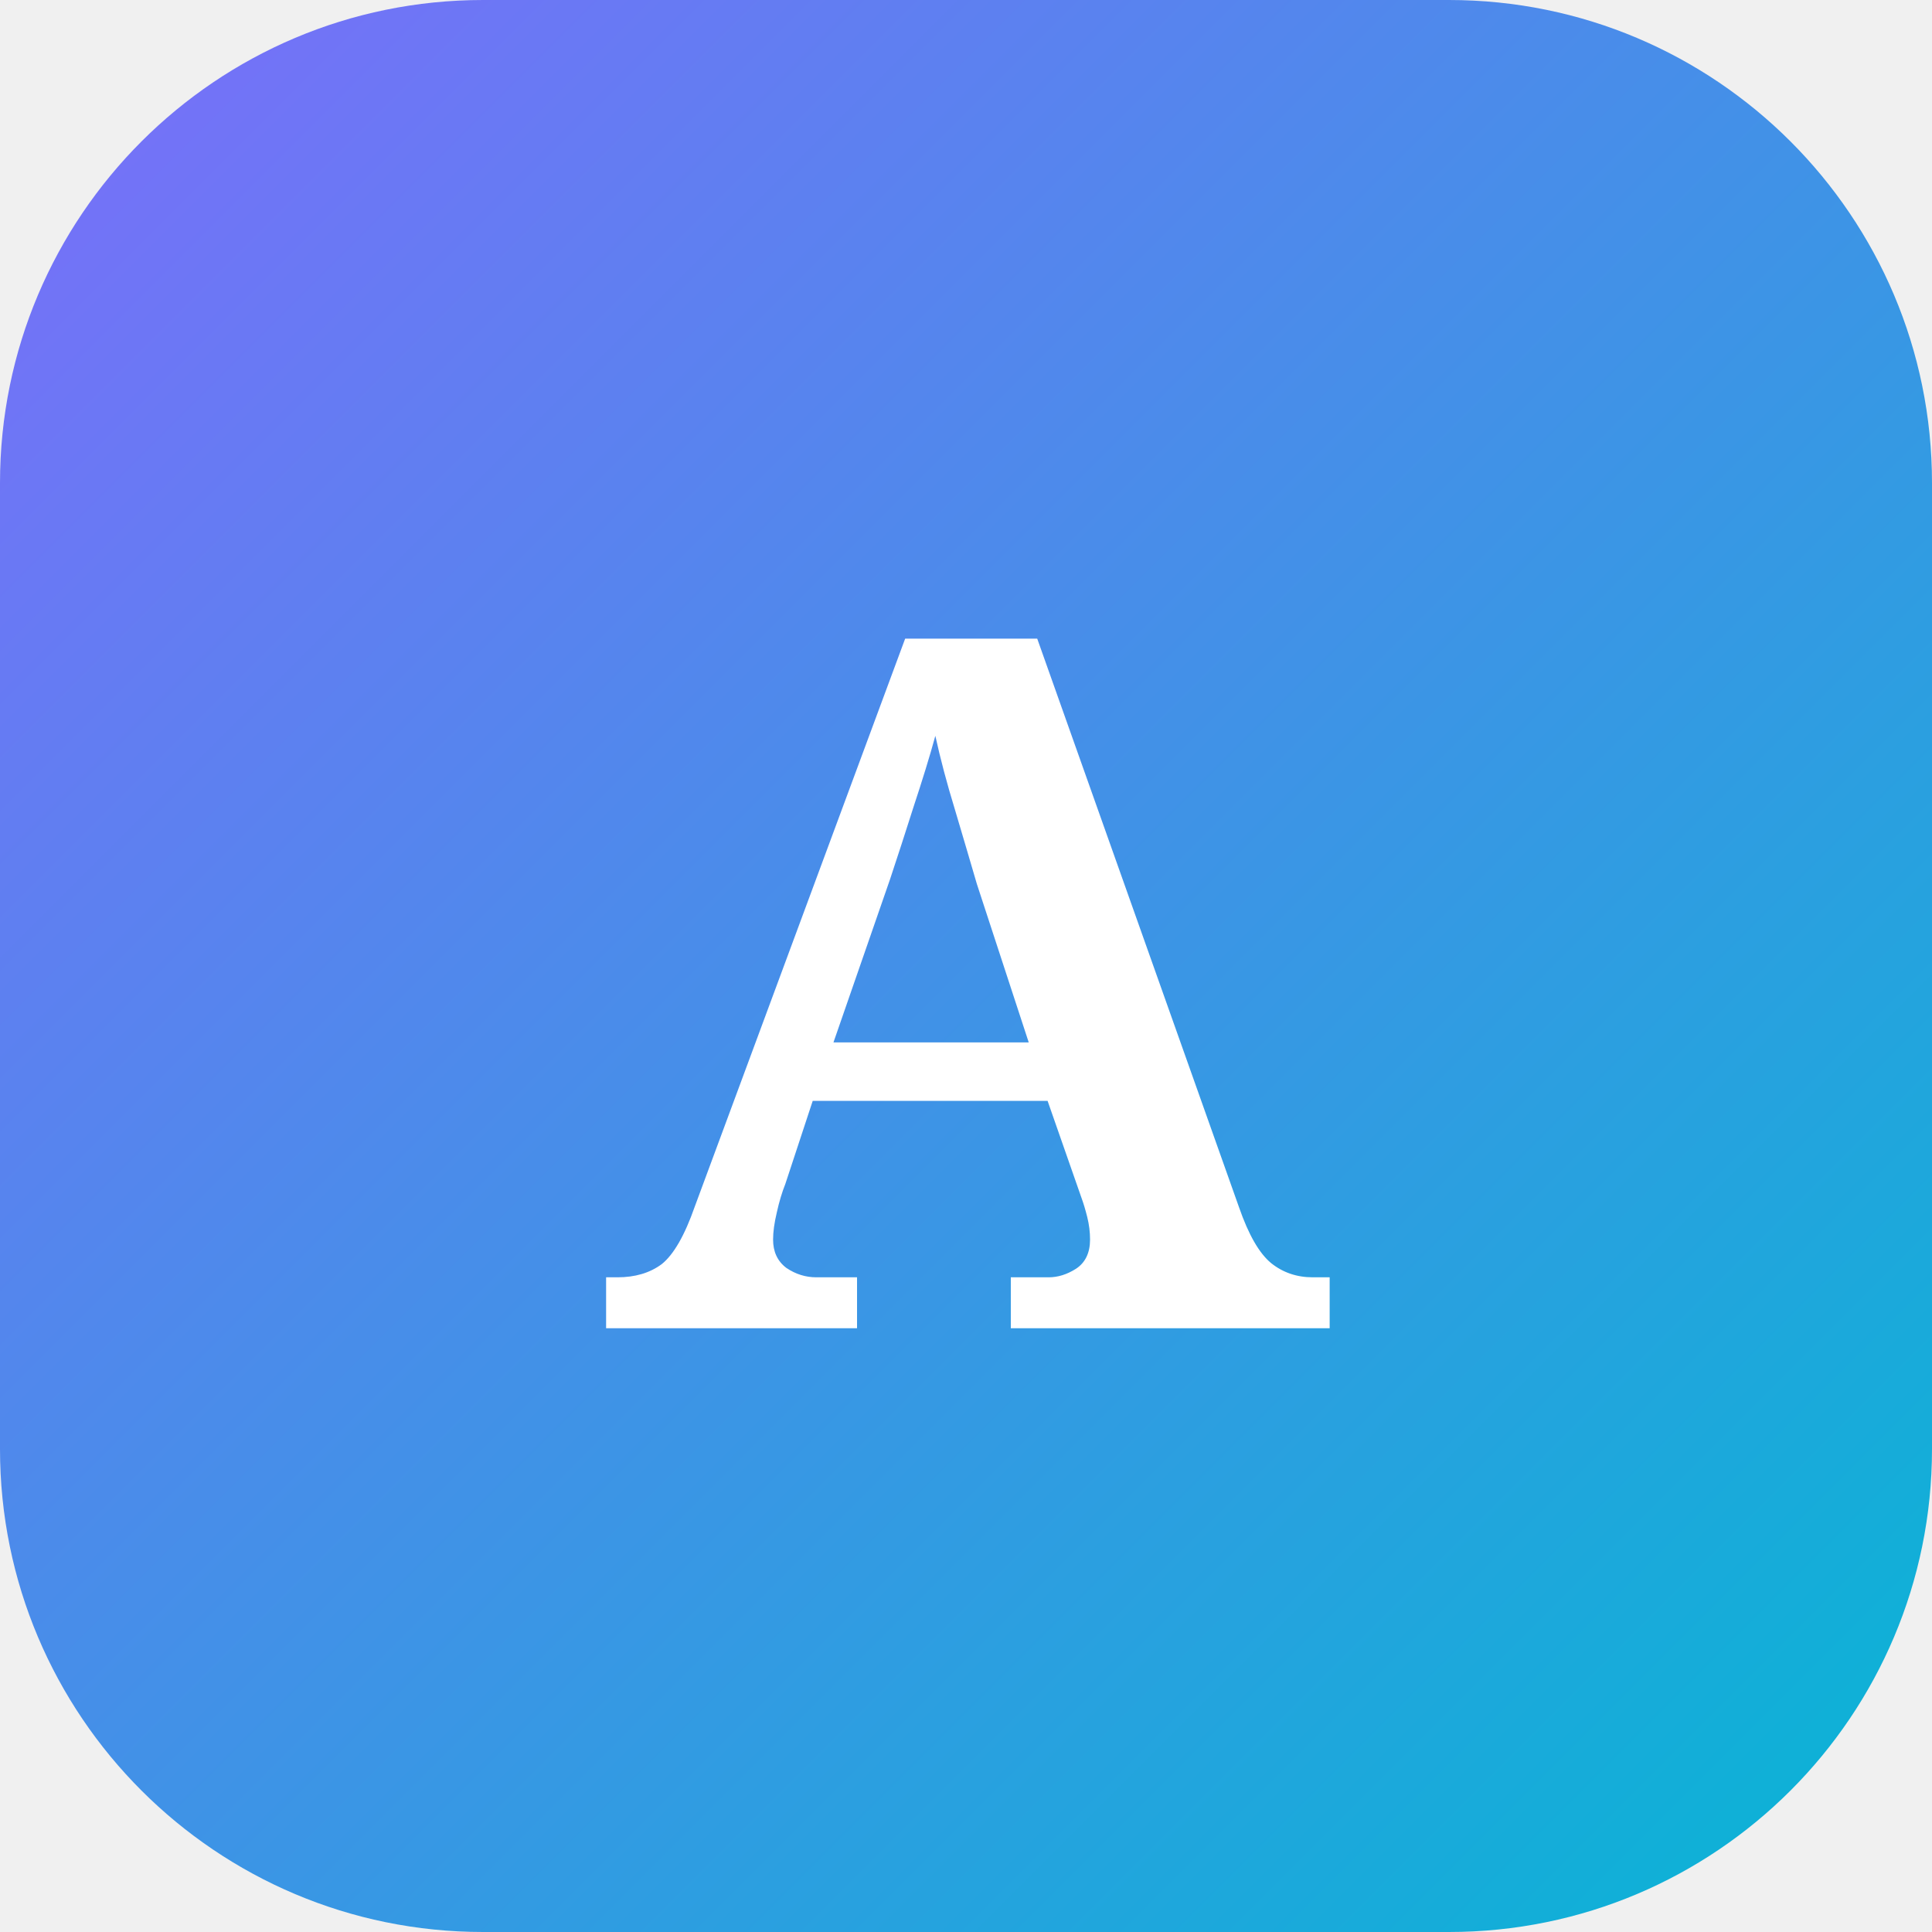
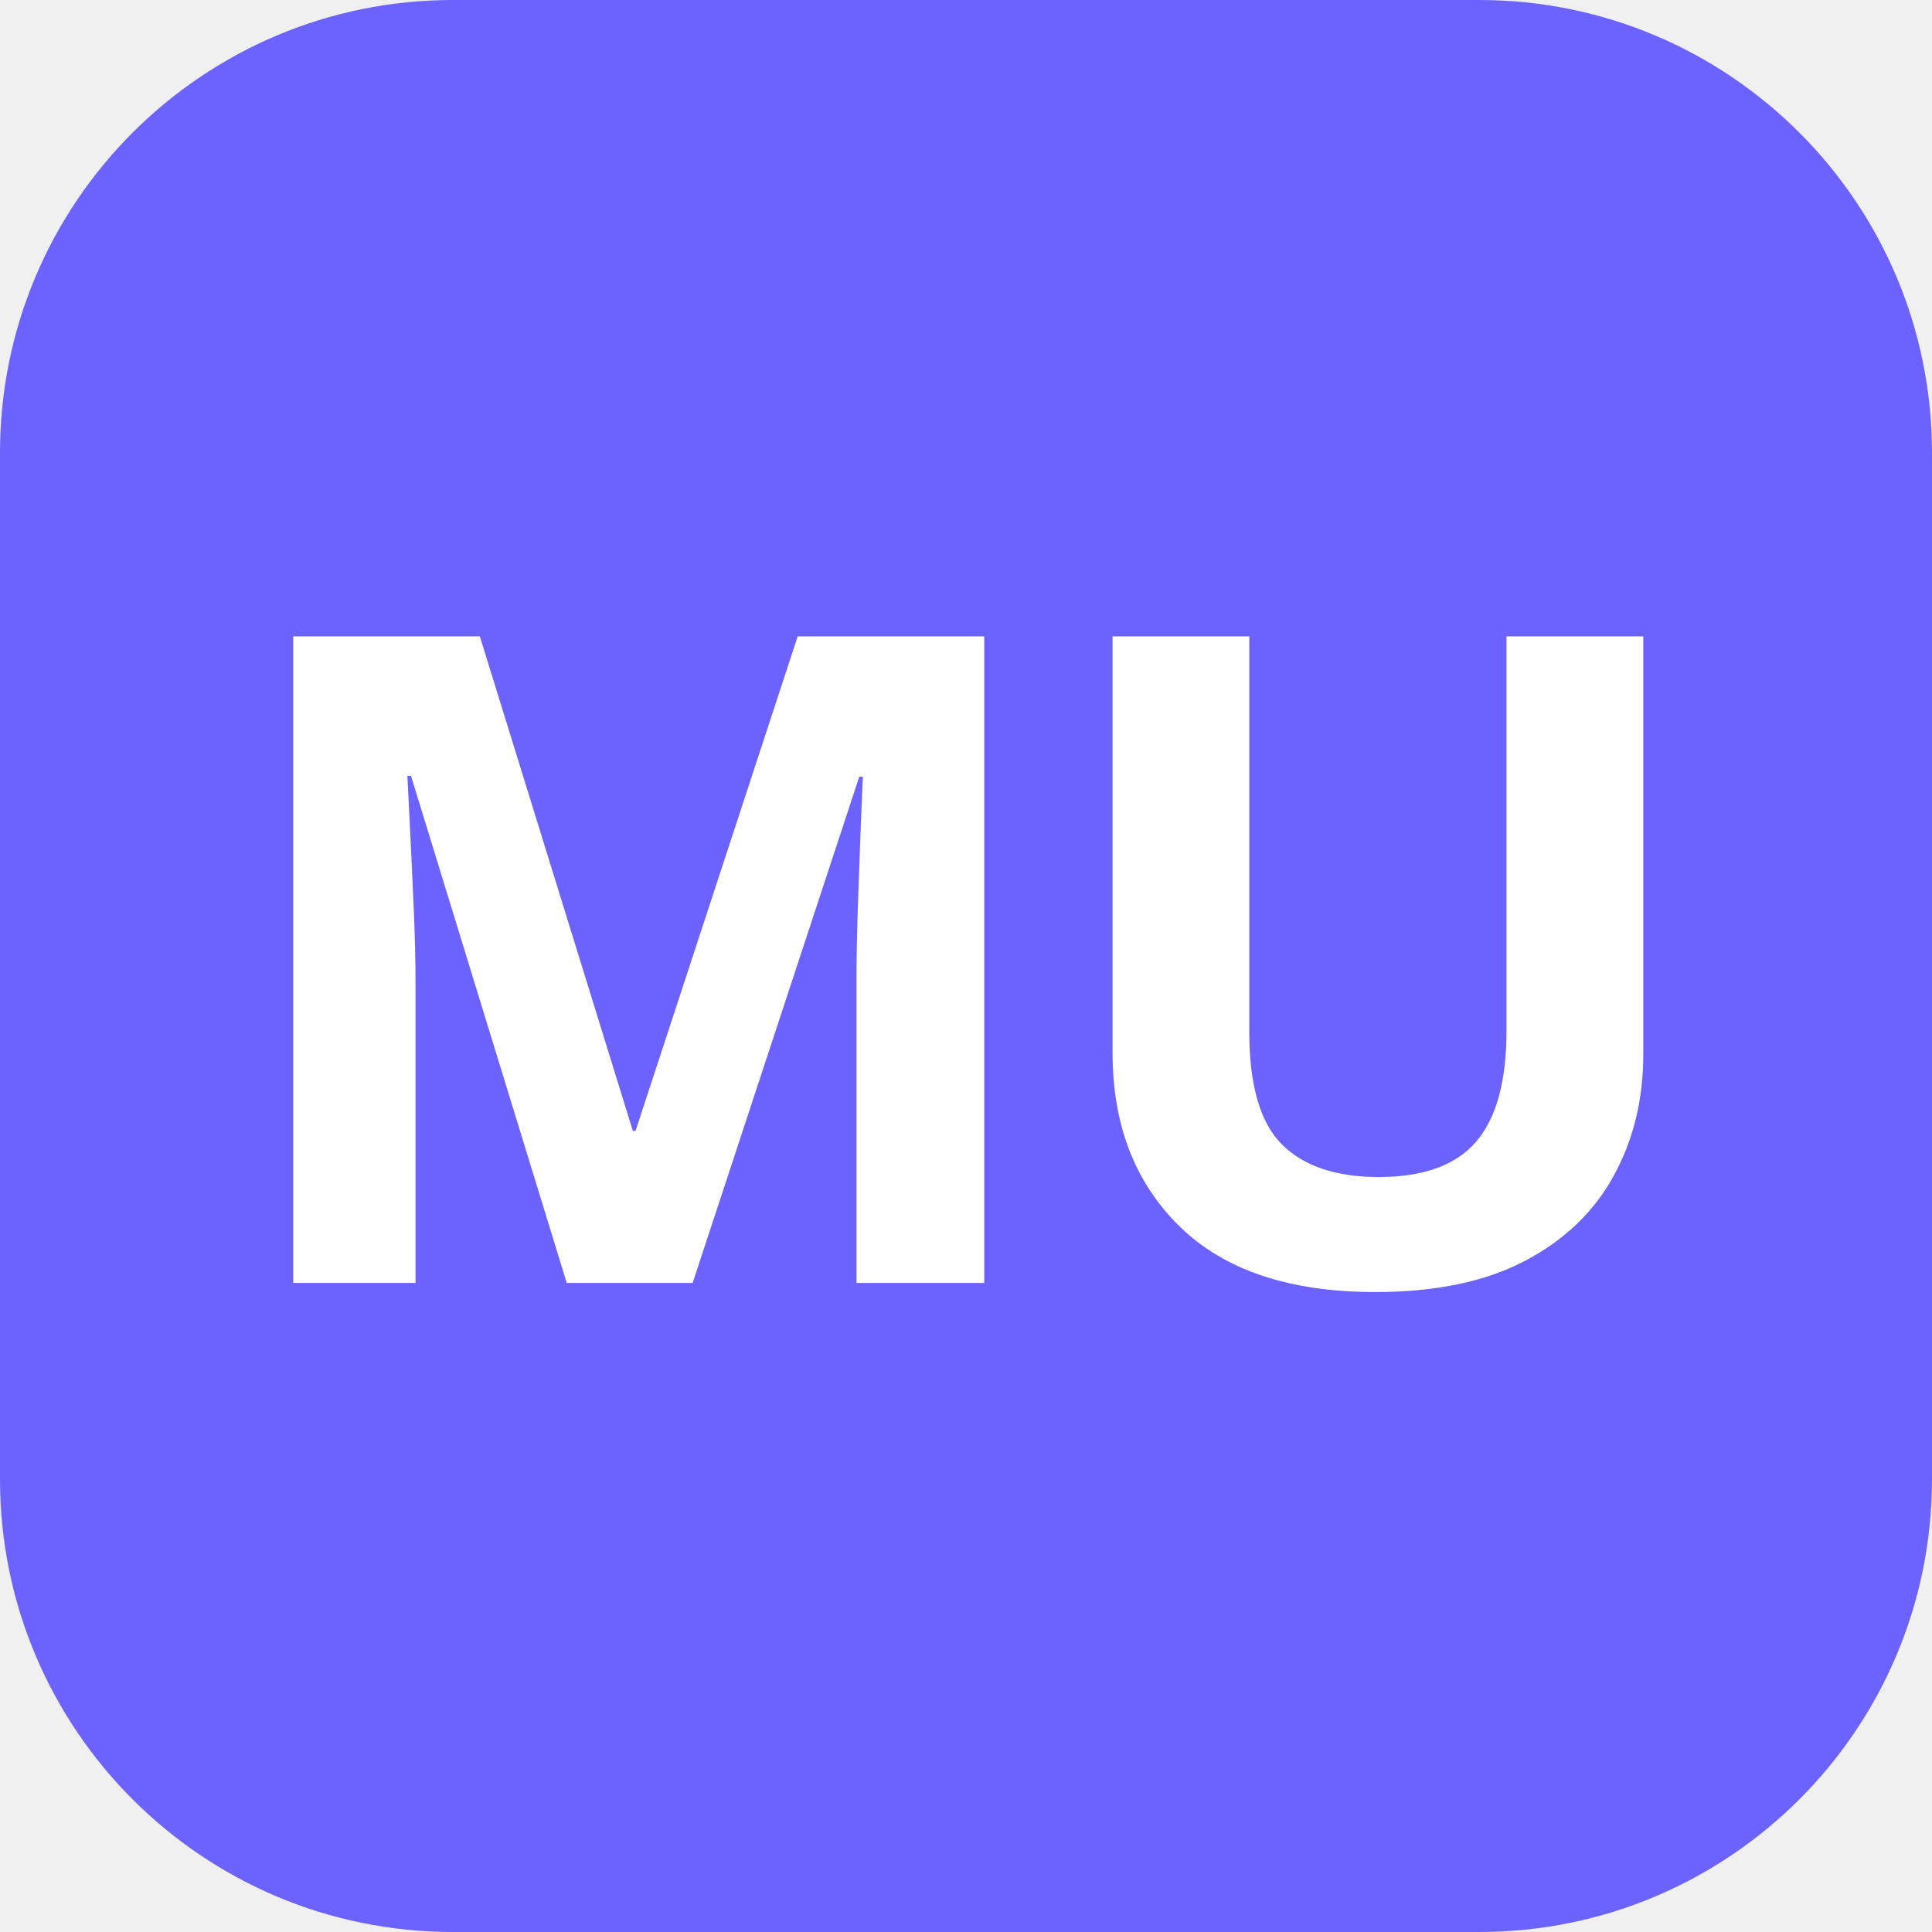
- <svg xmlns="http://www.w3.org/2000/svg" viewBox="0 0 32 32">
-   <defs>
-     <linearGradient id="g" x1="0%" y1="0%" x2="100%" y2="100%">
-       <stop offset="0%" style="stop-color:#7c6dfa" />
-       <stop offset="100%" style="stop-color:#06b6d4" />
-     </linearGradient>
-   </defs>
-   <rect width="32" height="32" rx="8" fill="url(#g)" />
-   <text x="16" y="22" font-family="serif" font-weight="bold" font-size="16" fill="white" text-anchor="middle">A</text>
+ <svg xmlns="http://www.w3.org/2000/svg" width="512" height="512" viewBox="0 0 512 512">
+   <rect width="512" height="512" rx="120" fill="#6C63FF" />
+   <text x="256" y="340" text-anchor="middle" font-family="'Segoe UI', sans-serif" font-size="240" font-weight="700" fill="white" letter-spacing="-8">MU</text>
</svg>
